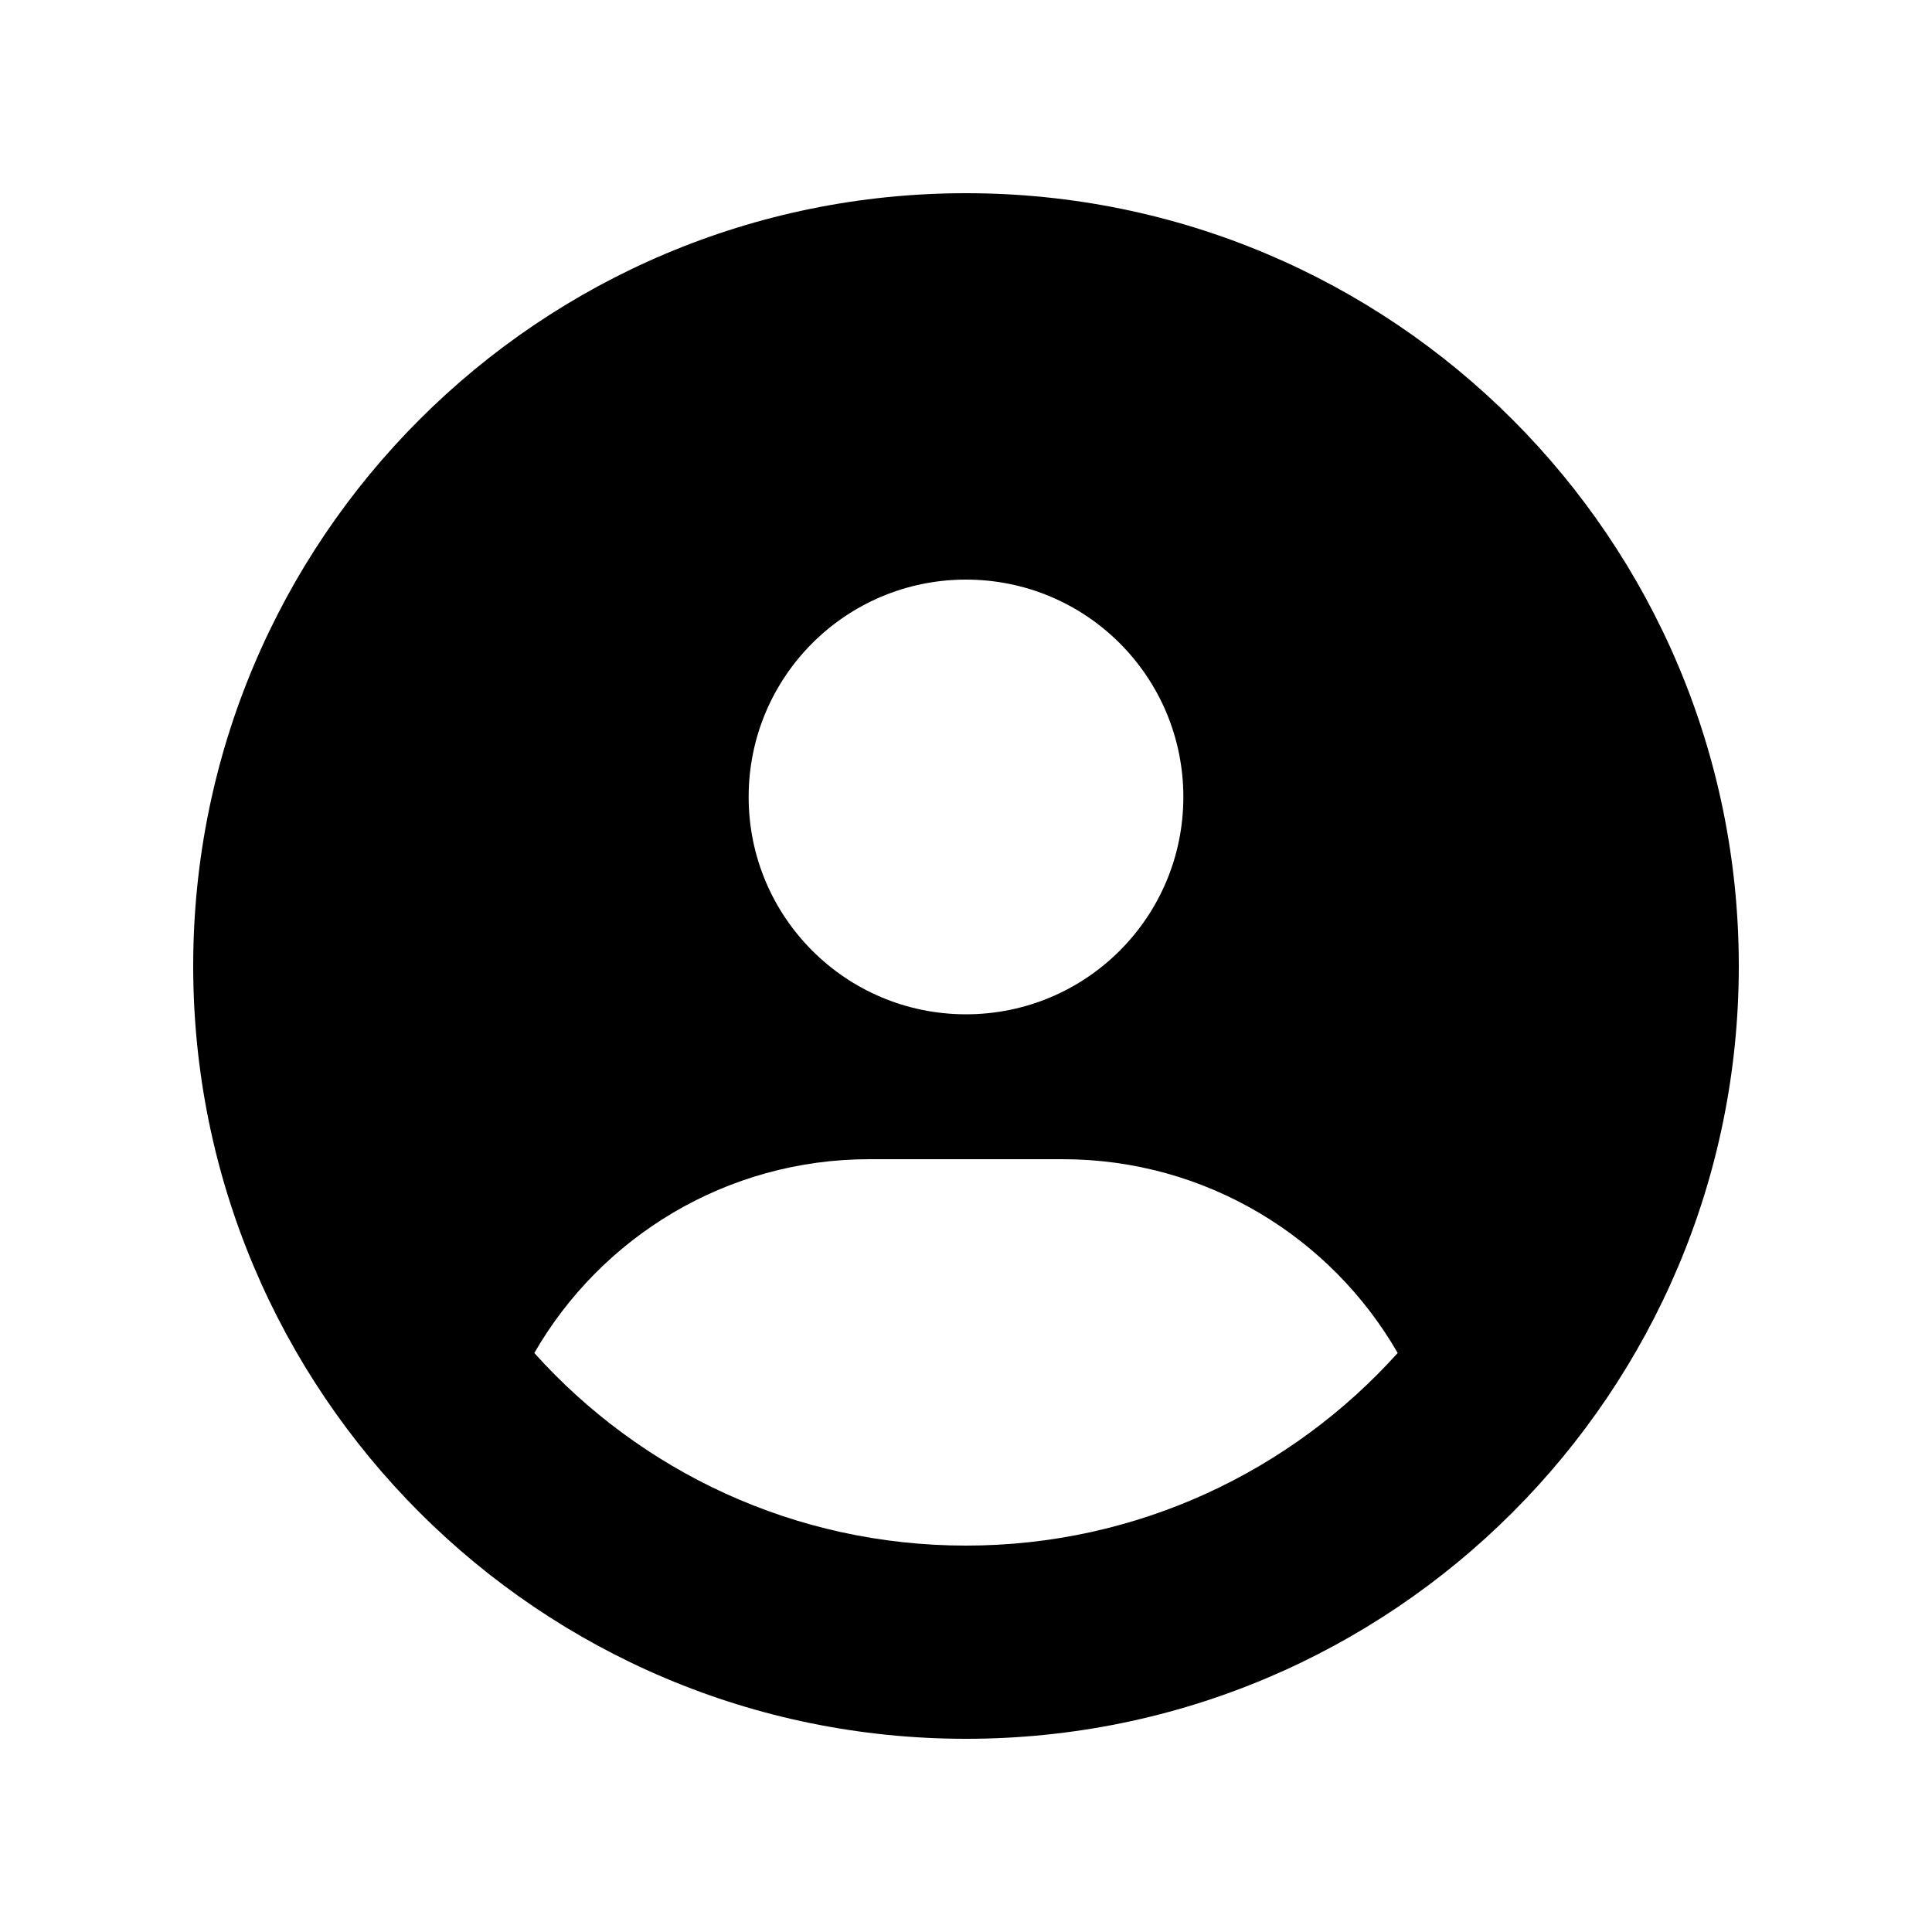
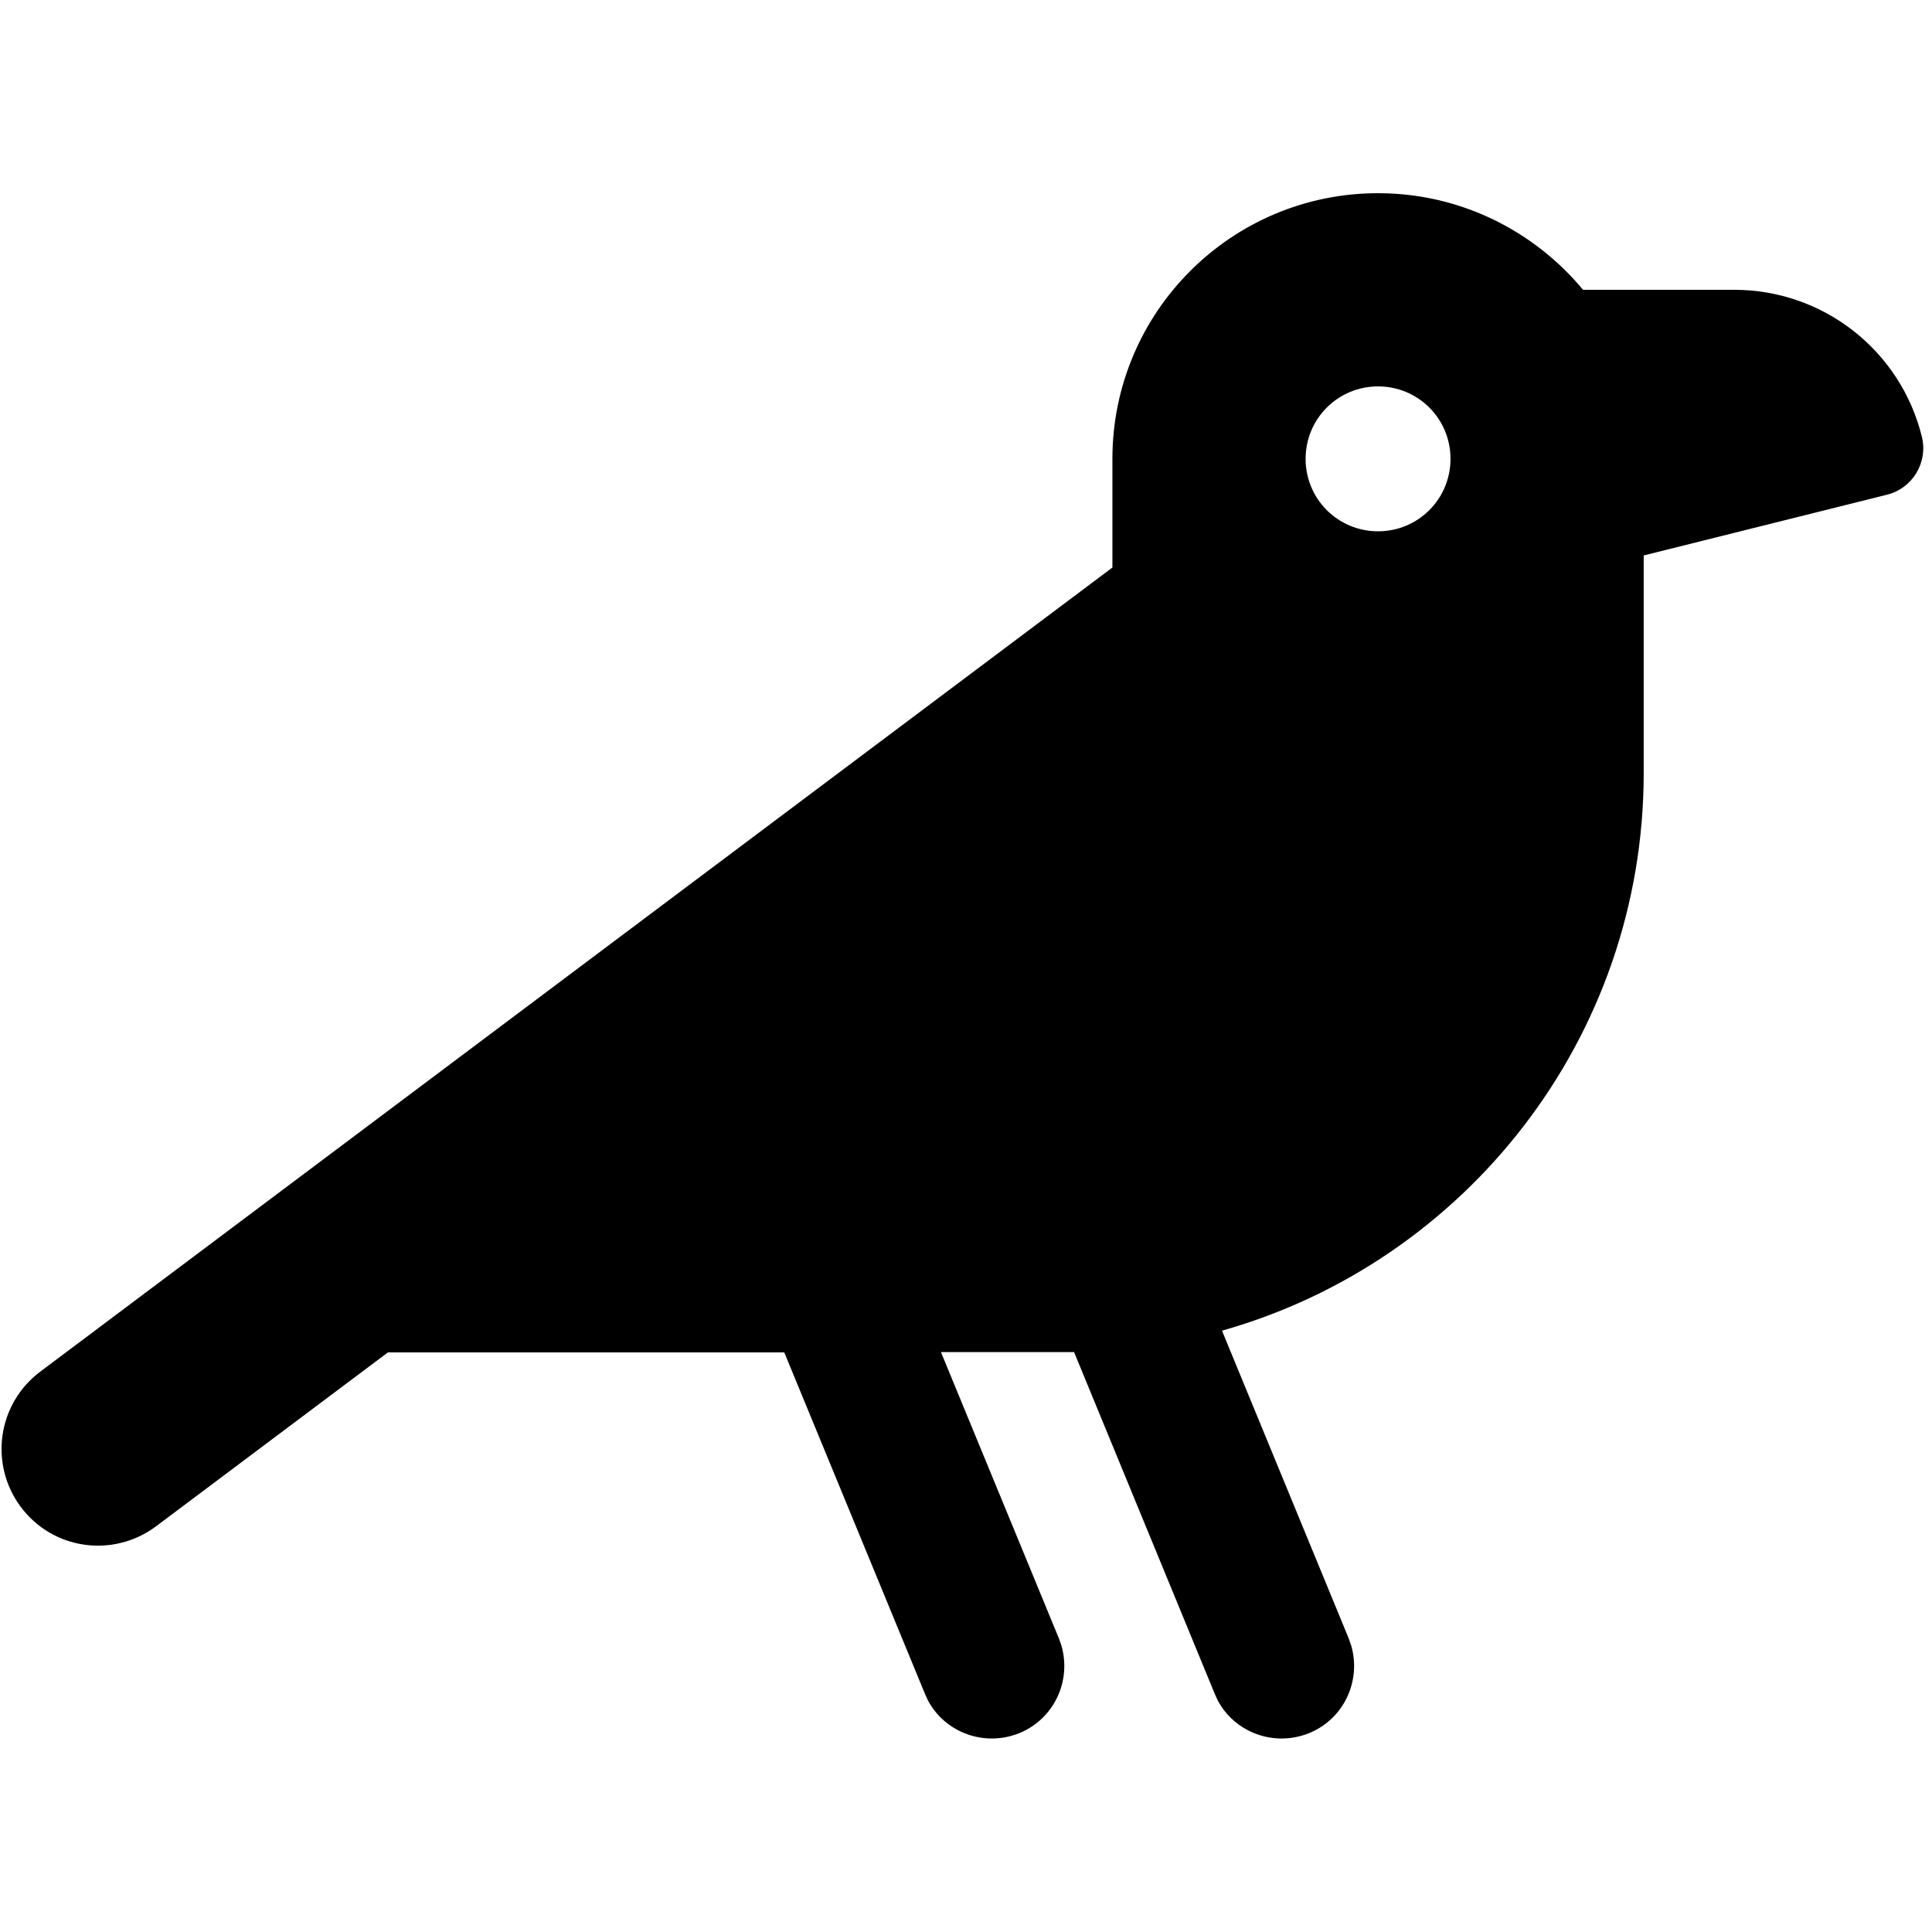
<svg xmlns="http://www.w3.org/2000/svg" viewBox="0 0 640 640">
-   <path d="M463 448.2C440.9 409.8 399.4 384 352 384L288 384C240.6 384 199.1 409.8 177 448.2C212.2 487.4 263.2 512 320 512C376.8 512 427.8 487.3 463 448.2zM64 320C64 178.6 178.6 64 320 64C461.4 64 576 178.6 576 320C576 461.4 461.4 576 320 576C178.6 576 64 461.4 64 320zM320 336C359.8 336 392 303.8 392 264C392 224.2 359.8 192 320 192C280.2 192 248 224.2 248 264C248 303.8 280.2 336 320 336z" />
+   <path d="M456.5 64C407.9 64 368.5 103.4 368.5 152L368.5 188L13.3 454.4C-.8 465-3.7 485 6.9 499.2C17.5 513.4 37.5 516.2 51.7 505.6L128.5 448L259.8 448L306.4 561.1L307.4 563.3C313.1 574 326.2 578.8 337.7 574.1C349.2 569.4 355 556.8 351.6 545.1L350.8 542.8L311.7 447.9L352.6 447.9C353.7 447.9 354.8 447.9 355.8 447.9L402.4 561.1L403.4 563.3C409.1 574 422.2 578.8 433.7 574.1C445.2 569.4 451 556.8 447.6 545.1L446.8 542.8L404.8 440.8C485.3 418.1 544.5 344 544.5 256L544.5 184L625 163.9C633.6 161.8 638.8 153.1 636.6 144.5C629.5 116 603.9 96 574.5 96L524.4 96C508.2 76.5 483.8 64 456.5 64zM456.5 128C469.8 128 480.5 138.7 480.5 152C480.5 165.3 469.8 176 456.5 176C443.2 176 432.5 165.3 432.5 152C432.5 138.7 443.2 128 456.5 128z" />
</svg>
